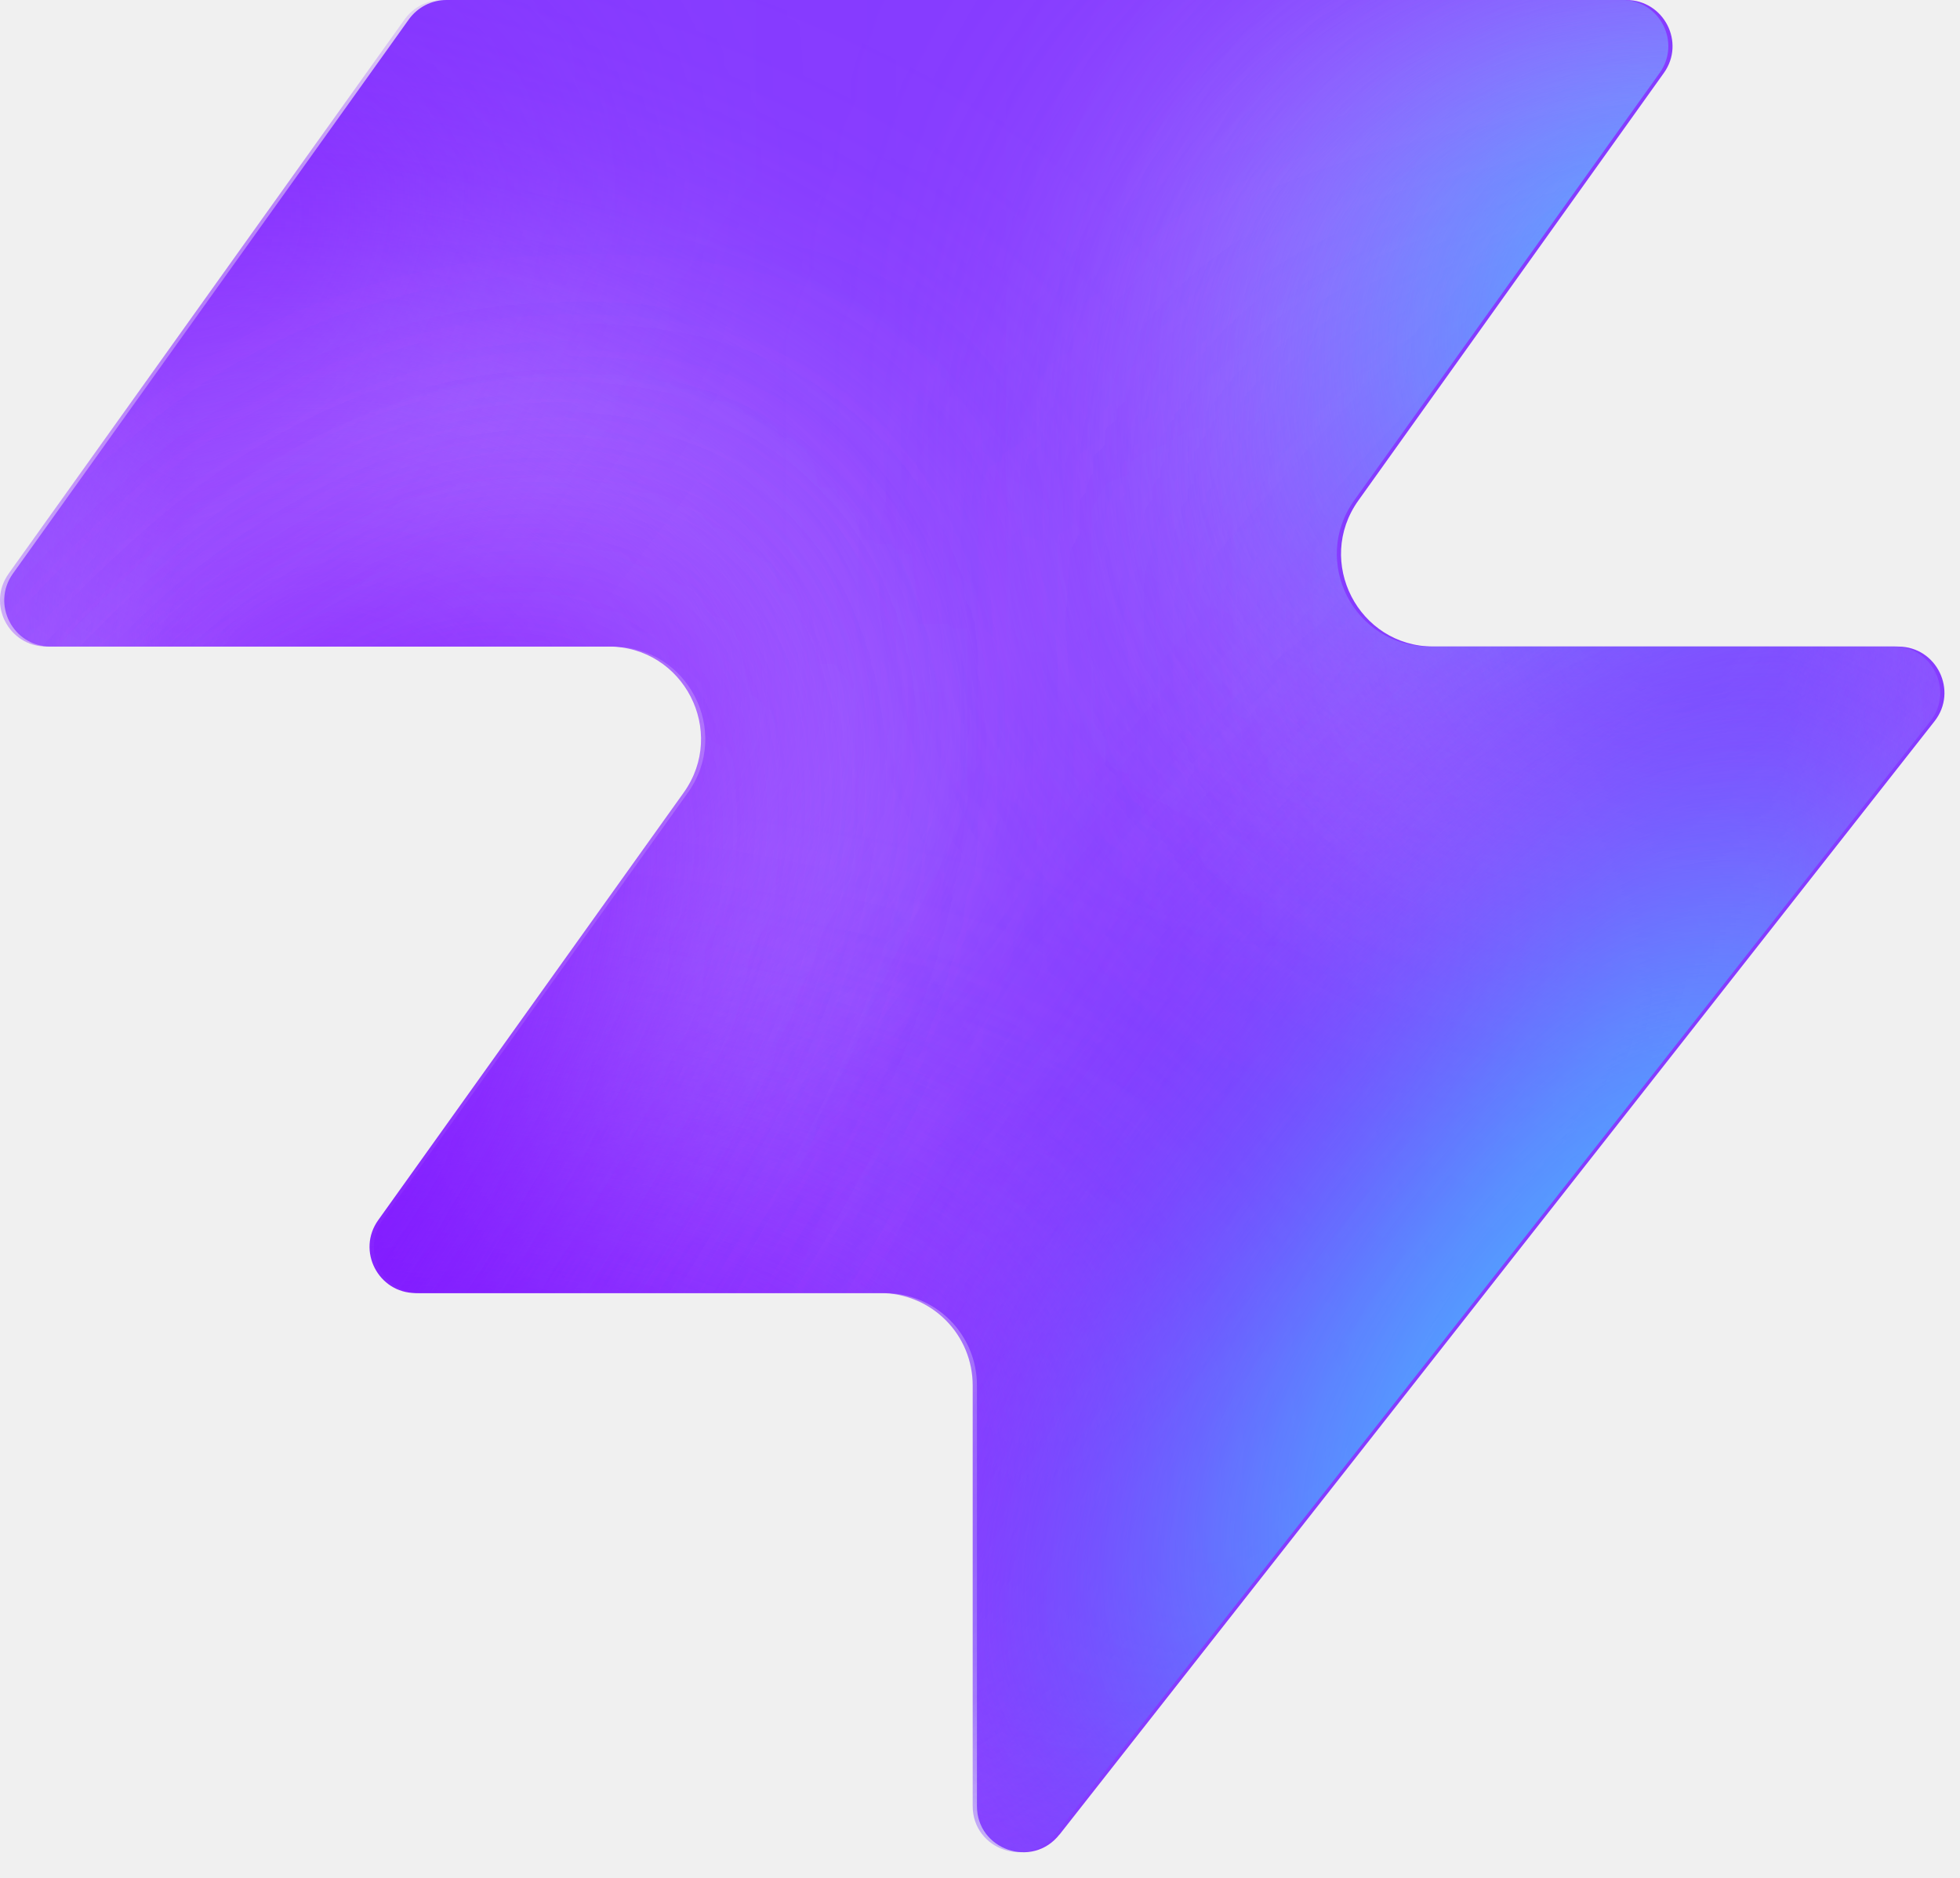
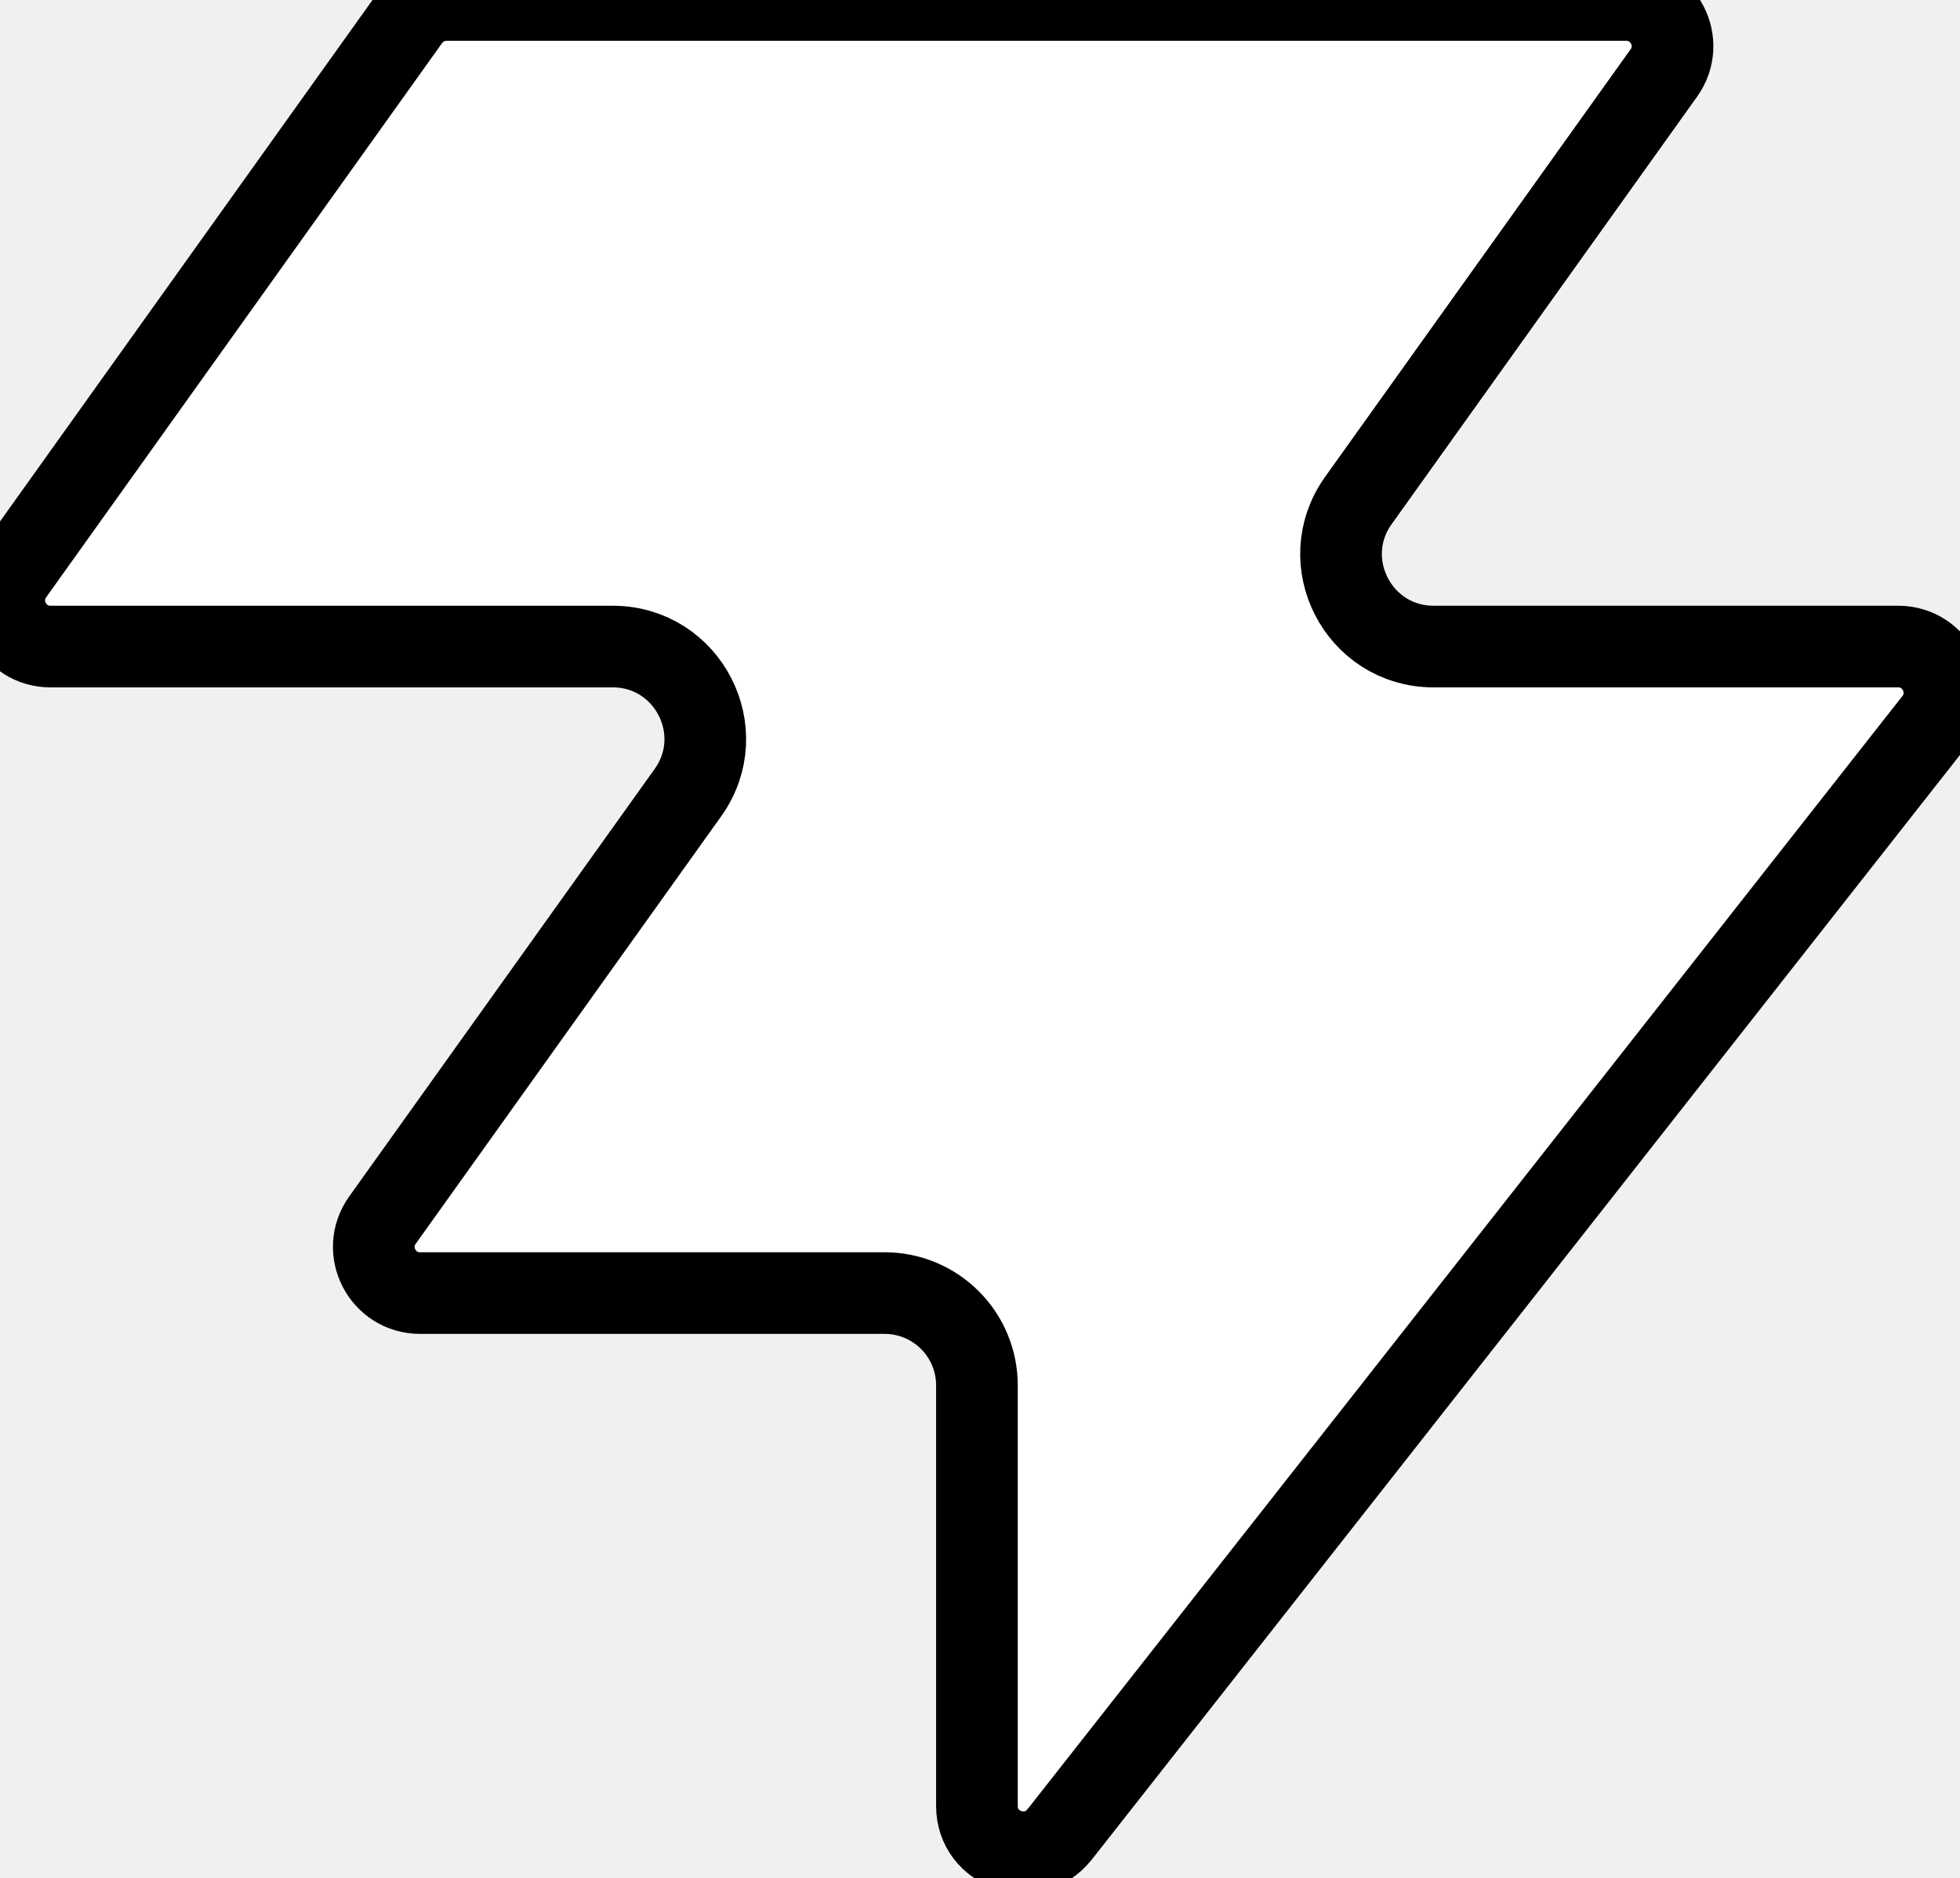
<svg xmlns="http://www.w3.org/2000/svg" width="48" height="46" fill="none" viewBox="0 0 48 46">
-   <path fill="#863bff" d="M25.946 44.938c-.664.845-2.021.375-2.021-.698V33.937a2.26 2.26 0 0 0-2.262-2.262H10.287c-.92 0-1.456-1.04-.92-1.788l7.48-10.471c1.07-1.497 0-3.578-1.842-3.578H1.237c-.92 0-1.456-1.04-.92-1.788L10.013.474c.214-.297.556-.474.92-.474h28.894c.92 0 1.456 1.04.92 1.788l-7.48 10.471c-1.07 1.498 0 3.579 1.842 3.579h11.377c.943 0 1.473 1.088.89 1.83L25.947 44.94z" style="fill:#863bff;fill:color(display-p3 .525 .23 1);fill-opacity:1" />
-   <mask id="a" width="48" height="46" x="0" y="0" maskUnits="userSpaceOnUse" style="mask-type:alpha">
-     <path fill="#000" d="M25.842 44.938c-.664.844-2.021.375-2.021-.698V33.937a2.26 2.26 0 0 0-2.262-2.262H10.183c-.92 0-1.456-1.04-.92-1.788l7.48-10.471c1.07-1.498 0-3.579-1.842-3.579H1.133c-.92 0-1.456-1.04-.92-1.787L9.91.473c.214-.297.556-.474.92-.474h28.894c.92 0 1.456 1.04.92 1.788l-7.48 10.471c-1.07 1.498 0 3.578 1.842 3.578h11.377c.943 0 1.473 1.088.89 1.832L25.843 44.94z" style="fill:#000;fill-opacity:1" />
-   </mask>
-   <g mask="url(#a)">
-     <g filter="url(#b)">
-       <ellipse cx="5.508" cy="14.704" fill="#ede6ff" rx="5.508" ry="14.704" style="fill:#ede6ff;fill:color(display-p3 .927 .903 1);fill-opacity:1" transform="matrix(.00324 1 1 -.00324 -4.47 31.516)" />
-     </g>
-     <g filter="url(#c)">
-       <ellipse cx="10.399" cy="29.851" fill="#ede6ff" rx="10.399" ry="29.851" style="fill:#ede6ff;fill:color(display-p3 .927 .903 1);fill-opacity:1" transform="matrix(.00324 1 1 -.00324 -39.328 7.883)" />
-     </g>
-     <g filter="url(#d)">
-       <ellipse cx="5.508" cy="30.487" fill="#7e14ff" rx="5.508" ry="30.487" style="fill:#7e14ff;fill:color(display-p3 .492 .077 1);fill-opacity:1" transform="rotate(89.814 -25.913 -14.639)scale(1 -1)" />
-     </g>
-     <g filter="url(#e)">
-       <ellipse cx="5.508" cy="30.599" fill="#7e14ff" rx="5.508" ry="30.599" style="fill:#7e14ff;fill:color(display-p3 .492 .077 1);fill-opacity:1" transform="rotate(89.814 -32.644 -3.334)scale(1 -1)" />
-     </g>
-     <g filter="url(#f)">
-       <ellipse cx="5.508" cy="30.599" fill="#7e14ff" rx="5.508" ry="30.599" style="fill:#7e14ff;fill:color(display-p3 .492 .077 1);fill-opacity:1" transform="matrix(.00324 1 1 -.00324 -34.34 30.47)" />
-     </g>
-     <g filter="url(#g)">
-       <ellipse cx="14.072" cy="22.078" fill="#ede6ff" rx="14.072" ry="22.078" style="fill:#ede6ff;fill:color(display-p3 .927 .903 1);fill-opacity:1" transform="rotate(93.35 24.506 48.493)scale(-1 1)" />
-     </g>
-     <g filter="url(#h)">
-       <ellipse cx="3.47" cy="21.501" fill="#7e14ff" rx="3.47" ry="21.501" style="fill:#7e14ff;fill:color(display-p3 .492 .077 1);fill-opacity:1" transform="rotate(89.009 28.708 47.59)scale(-1 1)" />
-     </g>
-     <g filter="url(#i)">
-       <ellipse cx="3.47" cy="21.501" fill="#7e14ff" rx="3.47" ry="21.501" style="fill:#7e14ff;fill:color(display-p3 .492 .077 1);fill-opacity:1" transform="rotate(89.009 28.708 47.59)scale(-1 1)" />
-     </g>
-     <g filter="url(#j)">
-       <ellipse cx=".387" cy="8.972" fill="#7e14ff" rx="4.407" ry="29.108" style="fill:#7e14ff;fill:color(display-p3 .492 .077 1);fill-opacity:1" transform="rotate(39.51 .387 8.972)" />
-     </g>
-     <g filter="url(#k)">
-       <ellipse cx="47.523" cy="-6.092" fill="#7e14ff" rx="4.407" ry="29.108" style="fill:#7e14ff;fill:color(display-p3 .492 .077 1);fill-opacity:1" transform="rotate(37.892 47.523 -6.092)" />
-     </g>
-     <g filter="url(#l)">
-       <ellipse cx="41.412" cy="6.333" fill="#47bfff" rx="5.971" ry="9.665" style="fill:#47bfff;fill:color(display-p3 .28 .748 1);fill-opacity:1" transform="rotate(37.892 41.412 6.333)" />
-     </g>
-     <g filter="url(#m)">
-       <ellipse cx="-1.879" cy="38.332" fill="#7e14ff" rx="4.407" ry="29.108" style="fill:#7e14ff;fill:color(display-p3 .492 .077 1);fill-opacity:1" transform="rotate(37.892 -1.88 38.332)" />
-     </g>
-     <g filter="url(#n)">
-       <ellipse cx="-1.879" cy="38.332" fill="#7e14ff" rx="4.407" ry="29.108" style="fill:#7e14ff;fill:color(display-p3 .492 .077 1);fill-opacity:1" transform="rotate(37.892 -1.88 38.332)" />
-     </g>
-     <g filter="url(#o)">
-       <ellipse cx="35.651" cy="29.907" fill="#7e14ff" rx="4.407" ry="29.108" style="fill:#7e14ff;fill:color(display-p3 .492 .077 1);fill-opacity:1" transform="rotate(37.892 35.651 29.907)" />
-     </g>
-     <g filter="url(#p)">
-       <ellipse cx="38.418" cy="32.4" fill="#47bfff" rx="5.971" ry="15.297" style="fill:#47bfff;fill:color(display-p3 .28 .748 1);fill-opacity:1" transform="rotate(37.892 38.418 32.4)" />
-     </g>
-   </g>
-   <defs>
-     <filter id="b" width="60.045" height="41.654" x="-19.77" y="16.149" color-interpolation-filters="sRGB" filterUnits="userSpaceOnUse">
-       <feFlood flood-opacity="0" result="BackgroundImageFix" />
-       <feBlend in="SourceGraphic" in2="BackgroundImageFix" result="shape" />
-       <feGaussianBlur result="effect1_foregroundBlur_2002_17158" stdDeviation="7.659" />
-     </filter>
-     <filter id="c" width="90.34" height="51.437" x="-54.613" y="-7.533" color-interpolation-filters="sRGB" filterUnits="userSpaceOnUse">
-       <feFlood flood-opacity="0" result="BackgroundImageFix" />
-       <feBlend in="SourceGraphic" in2="BackgroundImageFix" result="shape" />
-       <feGaussianBlur result="effect1_foregroundBlur_2002_17158" stdDeviation="7.659" />
-     </filter>
-     <filter id="d" width="79.355" height="29.4" x="-49.64" y="2.03" color-interpolation-filters="sRGB" filterUnits="userSpaceOnUse">
-       <feFlood flood-opacity="0" result="BackgroundImageFix" />
-       <feBlend in="SourceGraphic" in2="BackgroundImageFix" result="shape" />
-       <feGaussianBlur result="effect1_foregroundBlur_2002_17158" stdDeviation="4.596" />
-     </filter>
-     <filter id="e" width="79.579" height="29.4" x="-45.045" y="20.029" color-interpolation-filters="sRGB" filterUnits="userSpaceOnUse">
-       <feFlood flood-opacity="0" result="BackgroundImageFix" />
-       <feBlend in="SourceGraphic" in2="BackgroundImageFix" result="shape" />
-       <feGaussianBlur result="effect1_foregroundBlur_2002_17158" stdDeviation="4.596" />
-     </filter>
-     <filter id="f" width="79.579" height="29.4" x="-43.513" y="21.178" color-interpolation-filters="sRGB" filterUnits="userSpaceOnUse">
-       <feFlood flood-opacity="0" result="BackgroundImageFix" />
-       <feBlend in="SourceGraphic" in2="BackgroundImageFix" result="shape" />
-       <feGaussianBlur result="effect1_foregroundBlur_2002_17158" stdDeviation="4.596" />
-     </filter>
-     <filter id="g" width="74.749" height="58.852" x="15.756" y="-17.901" color-interpolation-filters="sRGB" filterUnits="userSpaceOnUse">
-       <feFlood flood-opacity="0" result="BackgroundImageFix" />
-       <feBlend in="SourceGraphic" in2="BackgroundImageFix" result="shape" />
-       <feGaussianBlur result="effect1_foregroundBlur_2002_17158" stdDeviation="7.659" />
-     </filter>
-     <filter id="h" width="61.377" height="25.362" x="23.548" y="2.284" color-interpolation-filters="sRGB" filterUnits="userSpaceOnUse">
-       <feFlood flood-opacity="0" result="BackgroundImageFix" />
-       <feBlend in="SourceGraphic" in2="BackgroundImageFix" result="shape" />
-       <feGaussianBlur result="effect1_foregroundBlur_2002_17158" stdDeviation="4.596" />
-     </filter>
-     <filter id="i" width="61.377" height="25.362" x="23.548" y="2.284" color-interpolation-filters="sRGB" filterUnits="userSpaceOnUse">
-       <feFlood flood-opacity="0" result="BackgroundImageFix" />
-       <feBlend in="SourceGraphic" in2="BackgroundImageFix" result="shape" />
-       <feGaussianBlur result="effect1_foregroundBlur_2002_17158" stdDeviation="4.596" />
-     </filter>
-     <filter id="j" width="56.045" height="63.649" x="-27.636" y="-22.853" color-interpolation-filters="sRGB" filterUnits="userSpaceOnUse">
-       <feFlood flood-opacity="0" result="BackgroundImageFix" />
-       <feBlend in="SourceGraphic" in2="BackgroundImageFix" result="shape" />
-       <feGaussianBlur result="effect1_foregroundBlur_2002_17158" stdDeviation="4.596" />
-     </filter>
-     <filter id="k" width="54.814" height="64.646" x="20.116" y="-38.415" color-interpolation-filters="sRGB" filterUnits="userSpaceOnUse">
-       <feFlood flood-opacity="0" result="BackgroundImageFix" />
-       <feBlend in="SourceGraphic" in2="BackgroundImageFix" result="shape" />
-       <feGaussianBlur result="effect1_foregroundBlur_2002_17158" stdDeviation="4.596" />
-     </filter>
-     <filter id="l" width="33.541" height="35.313" x="24.641" y="-11.323" color-interpolation-filters="sRGB" filterUnits="userSpaceOnUse">
-       <feFlood flood-opacity="0" result="BackgroundImageFix" />
-       <feBlend in="SourceGraphic" in2="BackgroundImageFix" result="shape" />
-       <feGaussianBlur result="effect1_foregroundBlur_2002_17158" stdDeviation="4.596" />
-     </filter>
-     <filter id="m" width="54.814" height="64.646" x="-29.286" y="6.009" color-interpolation-filters="sRGB" filterUnits="userSpaceOnUse">
-       <feFlood flood-opacity="0" result="BackgroundImageFix" />
-       <feBlend in="SourceGraphic" in2="BackgroundImageFix" result="shape" />
-       <feGaussianBlur result="effect1_foregroundBlur_2002_17158" stdDeviation="4.596" />
-     </filter>
-     <filter id="n" width="54.814" height="64.646" x="-29.286" y="6.009" color-interpolation-filters="sRGB" filterUnits="userSpaceOnUse">
-       <feFlood flood-opacity="0" result="BackgroundImageFix" />
-       <feBlend in="SourceGraphic" in2="BackgroundImageFix" result="shape" />
-       <feGaussianBlur result="effect1_foregroundBlur_2002_17158" stdDeviation="4.596" />
-     </filter>
-     <filter id="o" width="54.814" height="64.646" x="8.244" y="-2.416" color-interpolation-filters="sRGB" filterUnits="userSpaceOnUse">
-       <feFlood flood-opacity="0" result="BackgroundImageFix" />
-       <feBlend in="SourceGraphic" in2="BackgroundImageFix" result="shape" />
-       <feGaussianBlur result="effect1_foregroundBlur_2002_17158" stdDeviation="4.596" />
-     </filter>
-     <filter id="p" width="39.409" height="43.623" x="18.713" y="10.588" color-interpolation-filters="sRGB" filterUnits="userSpaceOnUse">
-       <feFlood flood-opacity="0" result="BackgroundImageFix" />
-       <feBlend in="SourceGraphic" in2="BackgroundImageFix" result="shape" />
-       <feGaussianBlur result="effect1_foregroundBlur_2002_17158" stdDeviation="4.596" />
-     </filter>
-   </defs>
+   <path fill="#ffffff" stroke="#000000" stroke-width="2" stroke-linejoin="round" d="M25.946 44.938c-.664.845-2.021.375-2.021-.698V33.937a2.26 2.26 0 0 0-2.262-2.262H10.287c-.92 0-1.456-1.04-.92-1.788l7.48-10.471c1.07-1.497 0-3.578-1.842-3.578H1.237c-.92 0-1.456-1.04-.92-1.788L10.013.474c.214-.297.556-.474.92-.474h28.894c.92 0 1.456 1.04.92 1.788l-7.48 10.471c-1.07 1.498 0 3.579 1.842 3.579h11.377c.943 0 1.473 1.088.89 1.83L25.947 44.94z" />
</svg>
